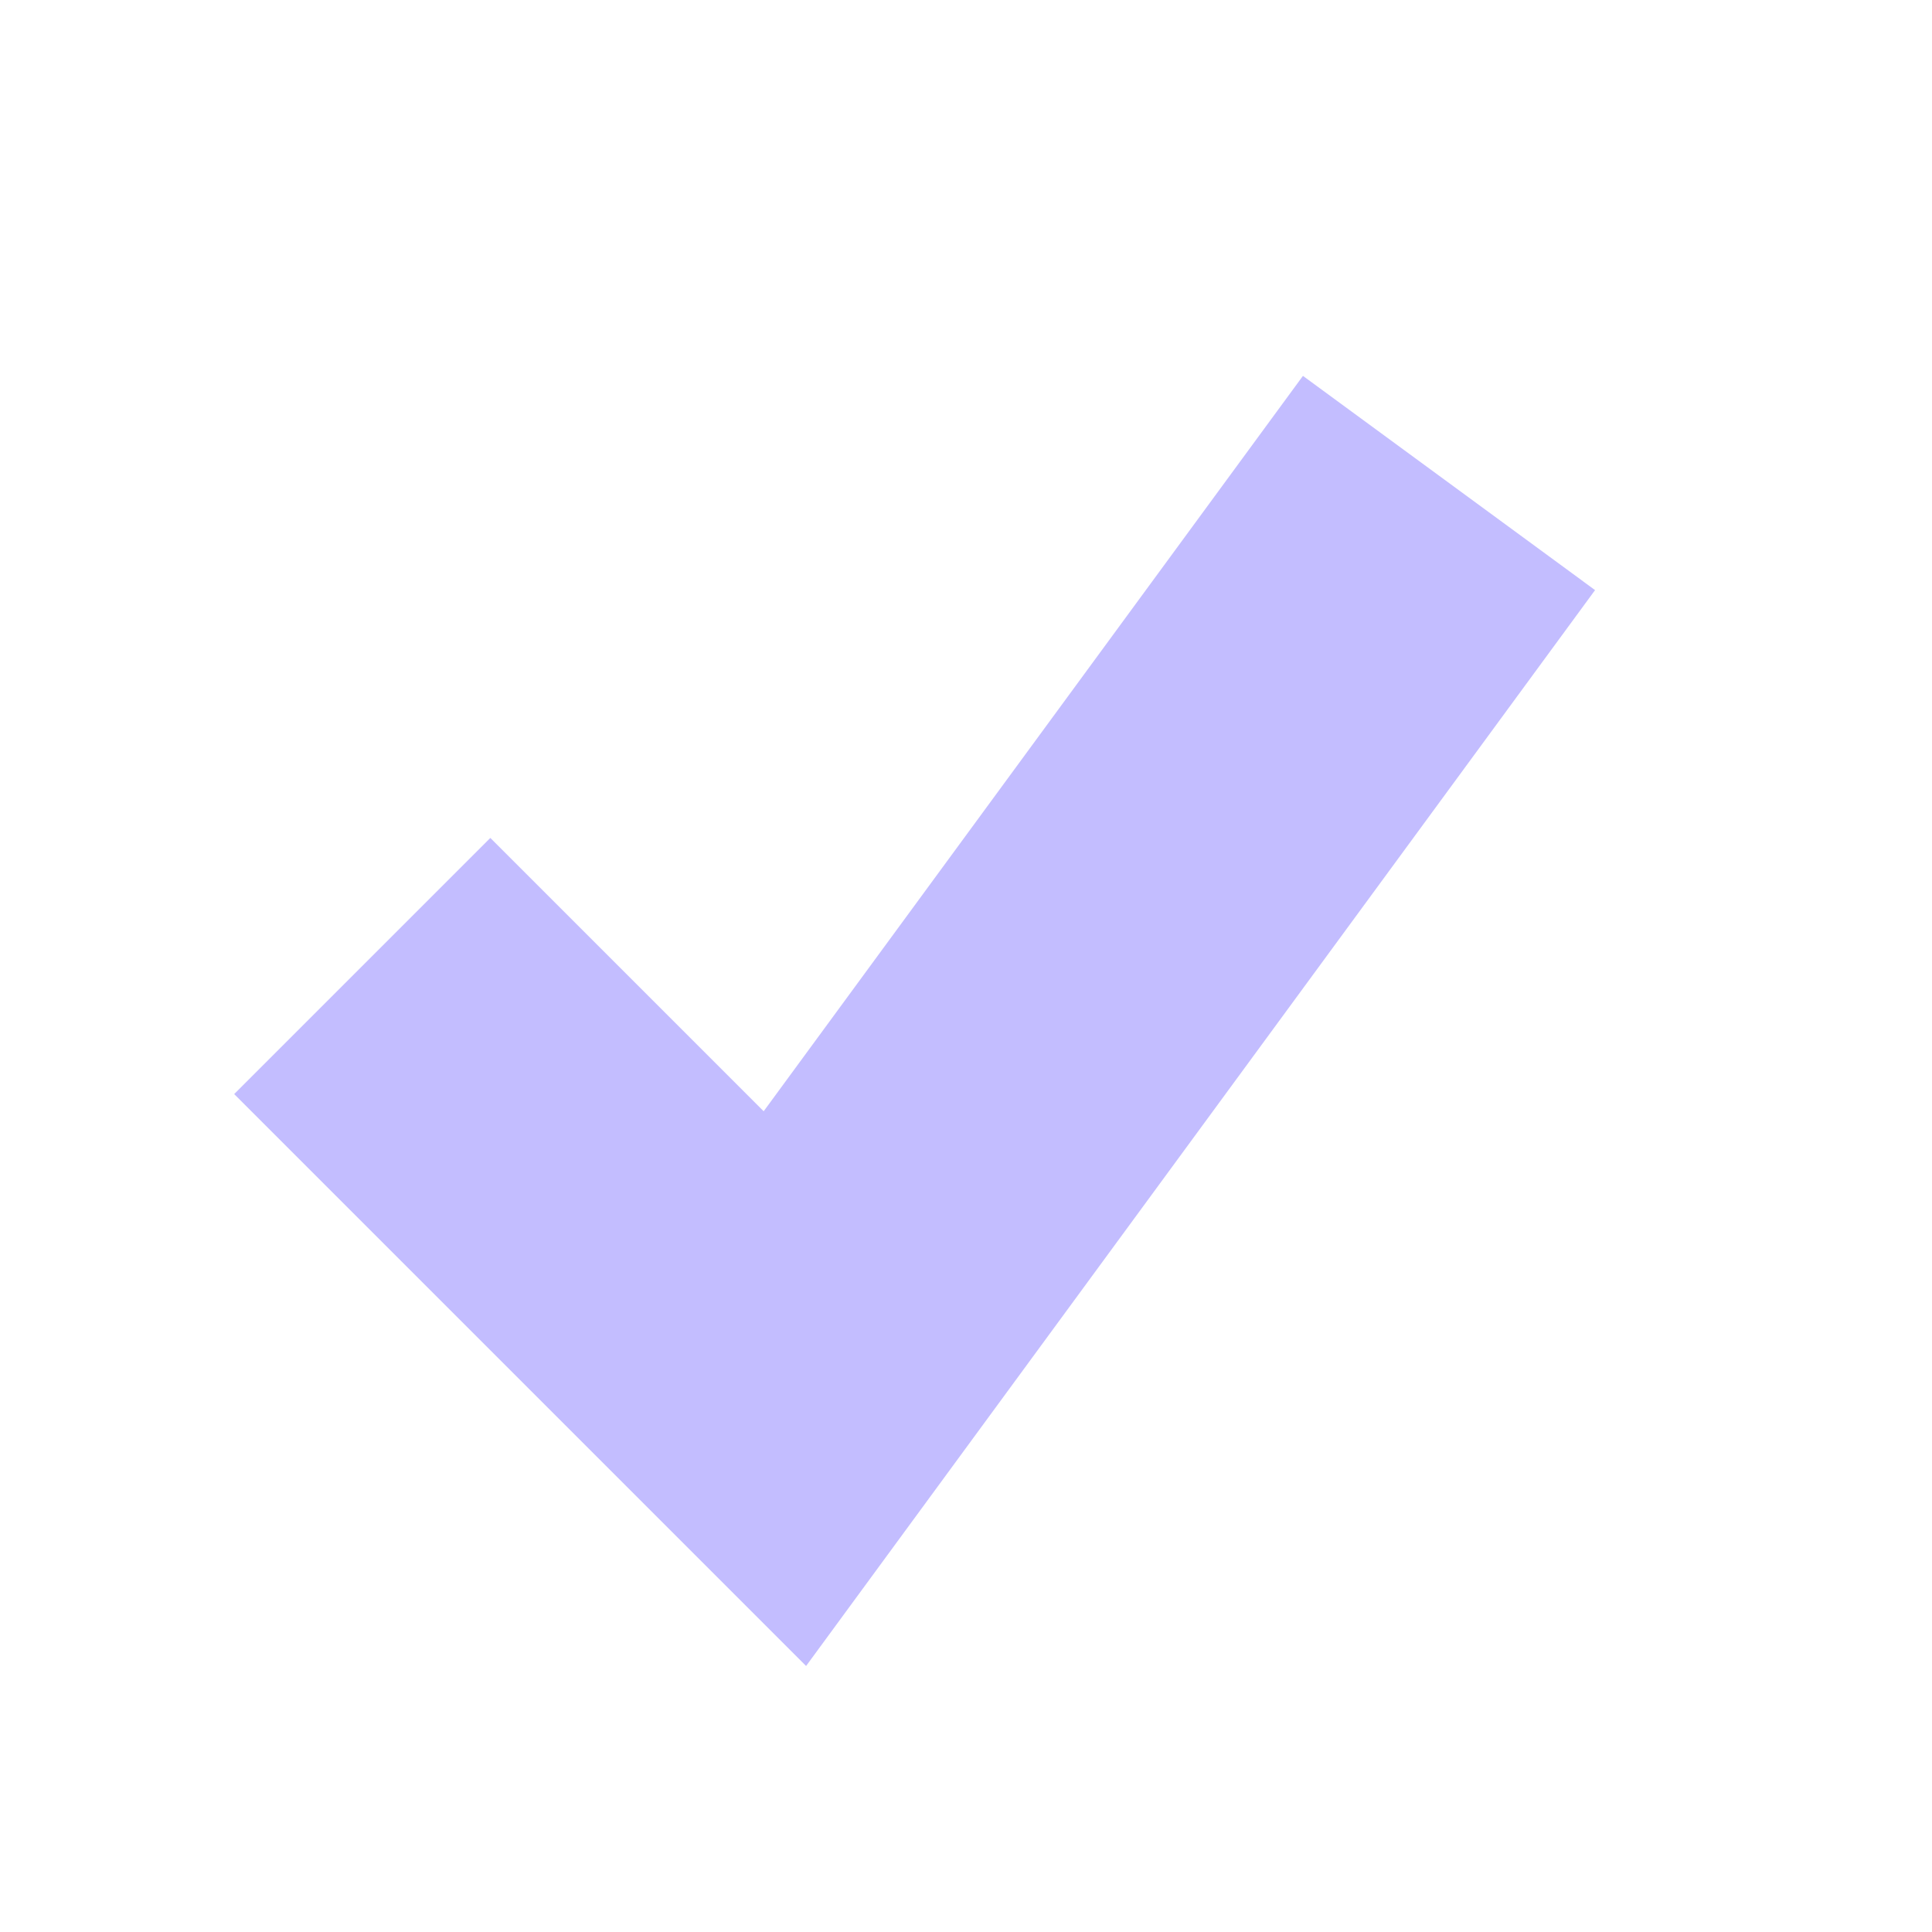
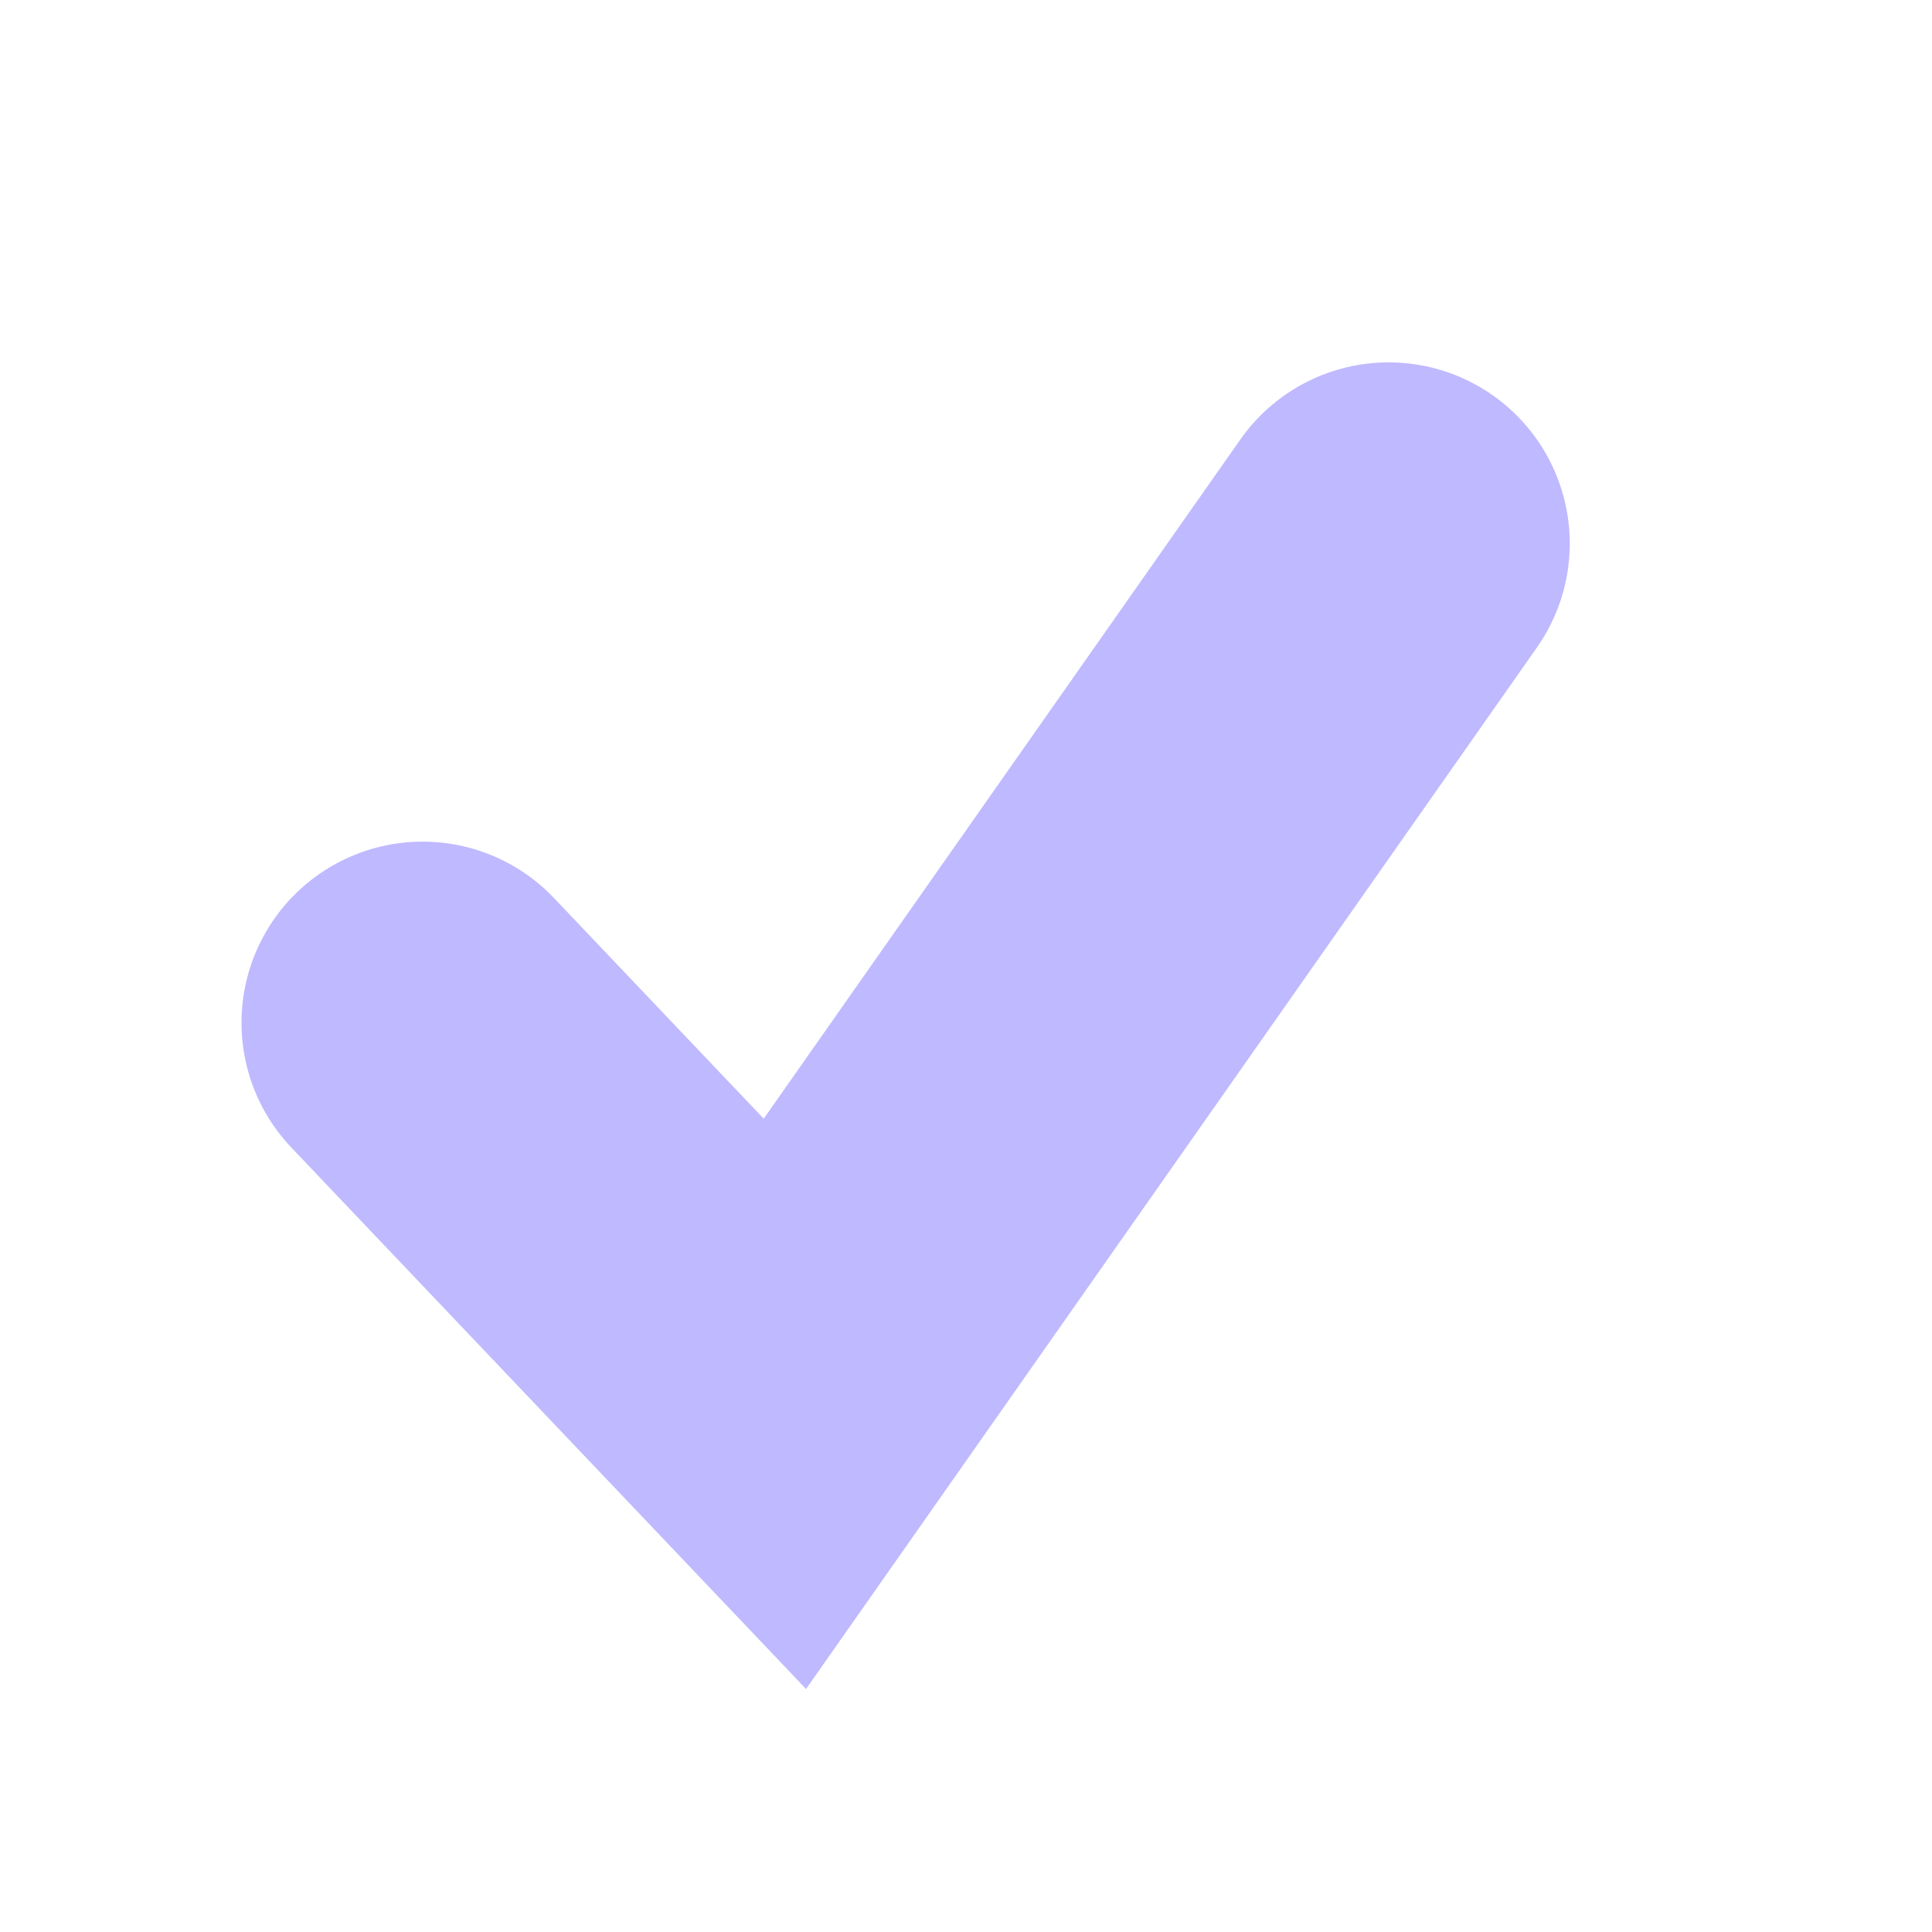
<svg xmlns="http://www.w3.org/2000/svg" width="16" height="16" version="1.1">
  <g transform="translate(-10 -182.36)">
-     <path d="m13 190.36 3.5 3.5 5.5-7.5" fill="none" stroke="#bfb9ff" stroke-opacity=".941" stroke-width="3" />
+     <path d="m13.5 190.83 3 3.156 5-7.125" fill="none" stroke="#bfb9ff" stroke-linecap="round" stroke-width="3" />
  </g>
</svg>
